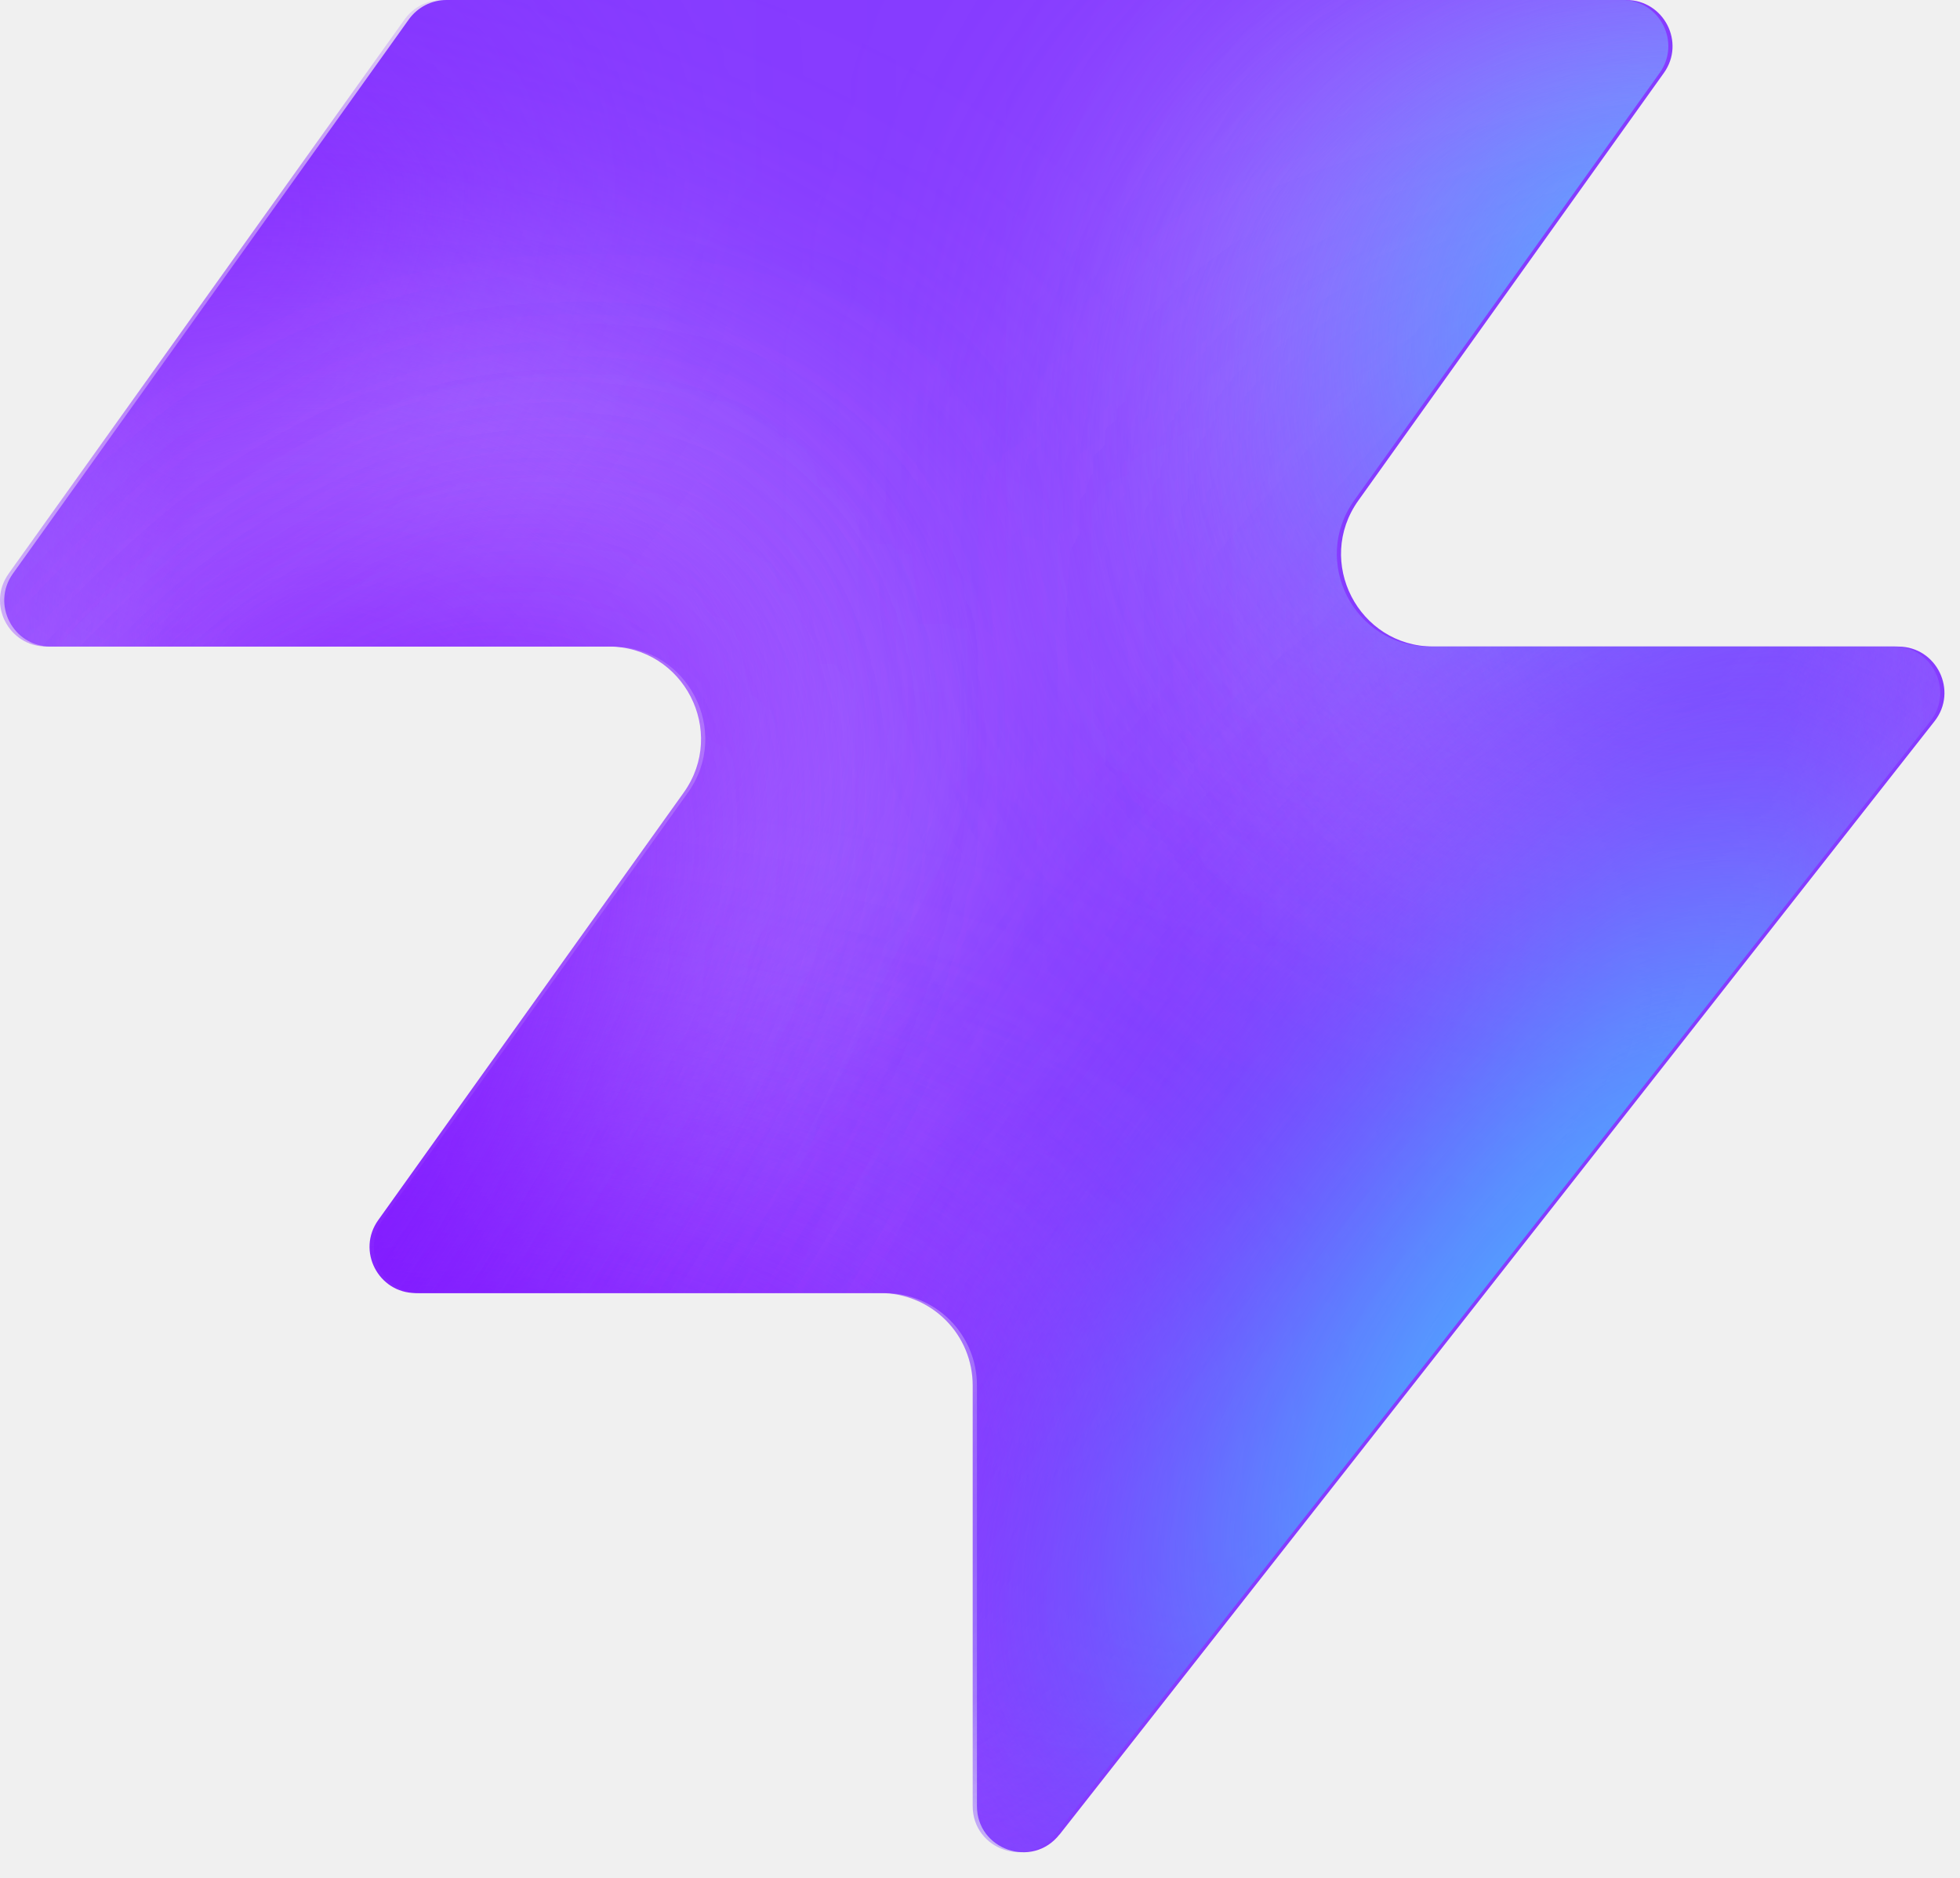
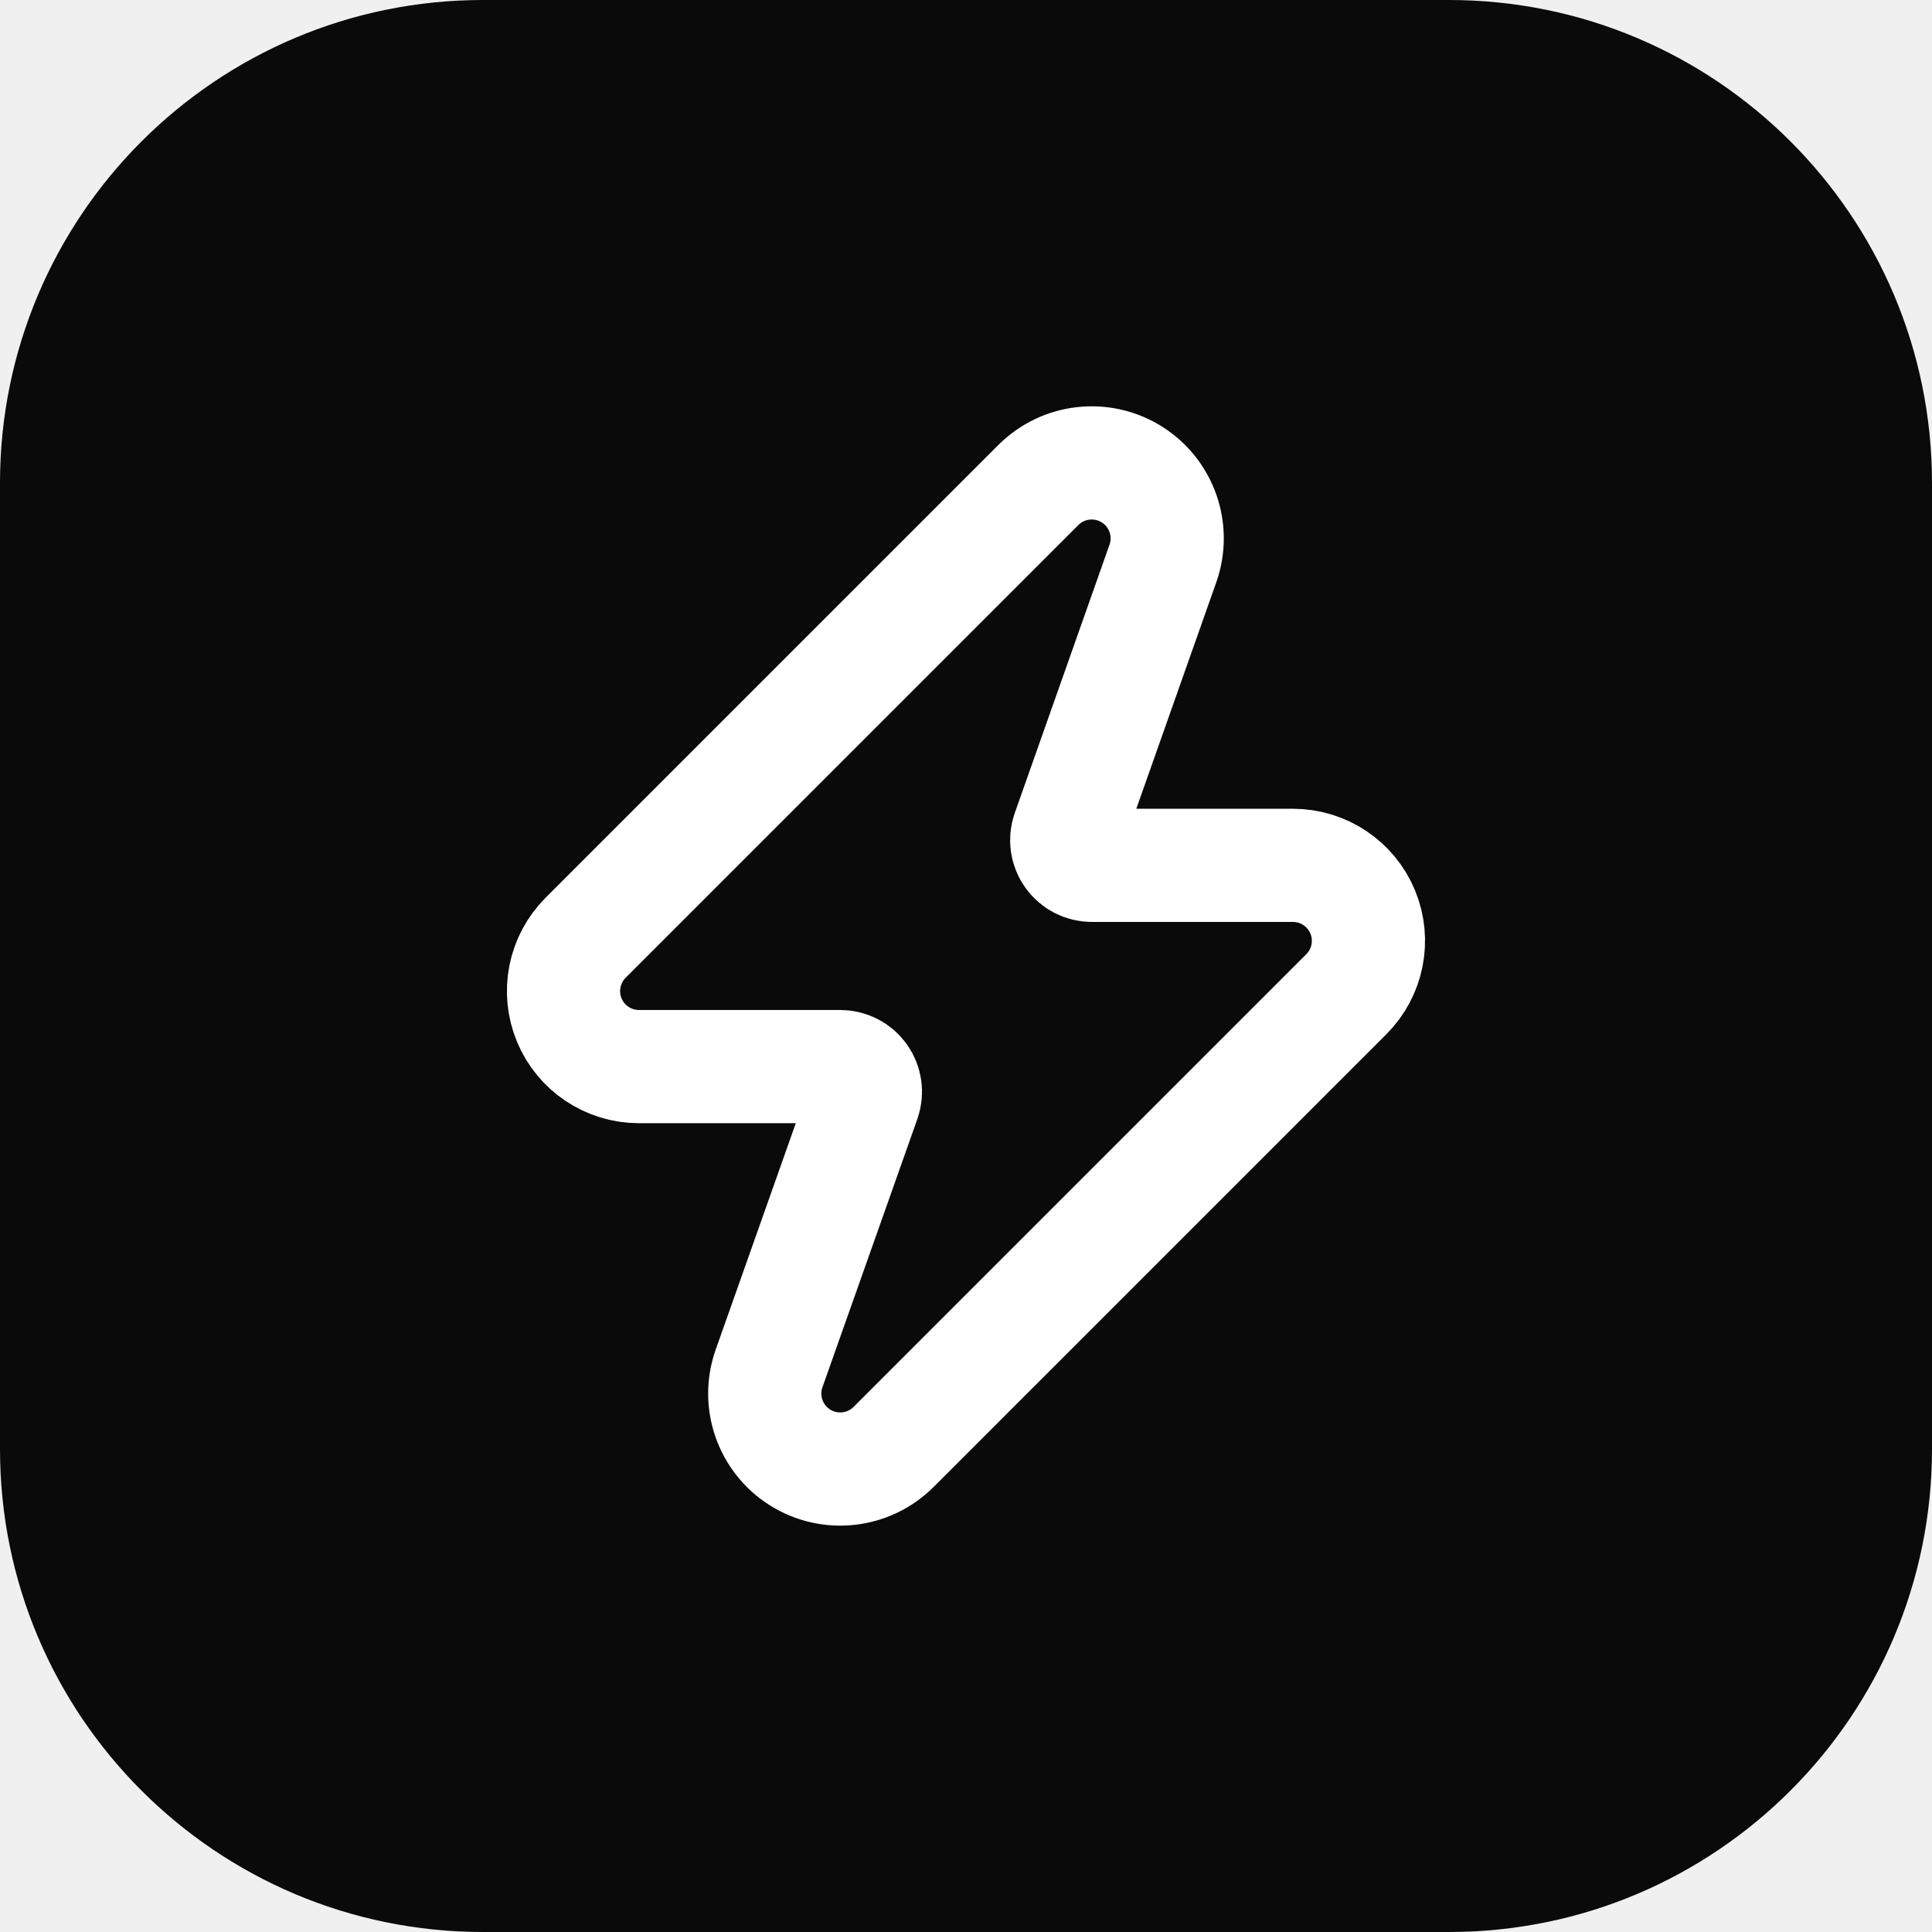
- <svg xmlns="http://www.w3.org/2000/svg" width="48" height="46" fill="none" viewBox="0 0 48 46">
-   <path fill="#863bff" d="M25.946 44.938c-.664.845-2.021.375-2.021-.698V33.937a2.26 2.26 0 0 0-2.262-2.262H10.287c-.92 0-1.456-1.04-.92-1.788l7.48-10.471c1.07-1.497 0-3.578-1.842-3.578H1.237c-.92 0-1.456-1.04-.92-1.788L10.013.474c.214-.297.556-.474.92-.474h28.894c.92 0 1.456 1.04.92 1.788l-7.48 10.471c-1.07 1.498 0 3.579 1.842 3.579h11.377c.943 0 1.473 1.088.89 1.83L25.947 44.94z" style="fill:#863bff;fill:color(display-p3 .525 .23 1);fill-opacity:1" />
-   <mask id="a" width="48" height="46" x="0" y="0" maskUnits="userSpaceOnUse" style="mask-type:alpha">
-     <path fill="#000" d="M25.842 44.938c-.664.844-2.021.375-2.021-.698V33.937a2.26 2.26 0 0 0-2.262-2.262H10.183c-.92 0-1.456-1.04-.92-1.788l7.48-10.471c1.07-1.498 0-3.579-1.842-3.579H1.133c-.92 0-1.456-1.04-.92-1.787L9.91.473c.214-.297.556-.474.92-.474h28.894c.92 0 1.456 1.04.92 1.788l-7.48 10.471c-1.07 1.498 0 3.578 1.842 3.578h11.377c.943 0 1.473 1.088.89 1.832L25.843 44.94z" style="fill:#000;fill-opacity:1" />
-   </mask>
-   <g mask="url(#a)">
-     <g filter="url(#b)">
-       <ellipse cx="5.508" cy="14.704" fill="#ede6ff" rx="5.508" ry="14.704" style="fill:#ede6ff;fill:color(display-p3 .927 .903 1);fill-opacity:1" transform="matrix(.00324 1 1 -.00324 -4.47 31.516)" />
-     </g>
-     <g filter="url(#c)">
-       <ellipse cx="10.399" cy="29.851" fill="#ede6ff" rx="10.399" ry="29.851" style="fill:#ede6ff;fill:color(display-p3 .927 .903 1);fill-opacity:1" transform="matrix(.00324 1 1 -.00324 -39.328 7.883)" />
-     </g>
-     <g filter="url(#d)">
-       <ellipse cx="5.508" cy="30.487" fill="#7e14ff" rx="5.508" ry="30.487" style="fill:#7e14ff;fill:color(display-p3 .492 .077 1);fill-opacity:1" transform="rotate(89.814 -25.913 -14.639)scale(1 -1)" />
-     </g>
-     <g filter="url(#e)">
-       <ellipse cx="5.508" cy="30.599" fill="#7e14ff" rx="5.508" ry="30.599" style="fill:#7e14ff;fill:color(display-p3 .492 .077 1);fill-opacity:1" transform="rotate(89.814 -32.644 -3.334)scale(1 -1)" />
-     </g>
-     <g filter="url(#f)">
-       <ellipse cx="5.508" cy="30.599" fill="#7e14ff" rx="5.508" ry="30.599" style="fill:#7e14ff;fill:color(display-p3 .492 .077 1);fill-opacity:1" transform="matrix(.00324 1 1 -.00324 -34.34 30.47)" />
-     </g>
-     <g filter="url(#g)">
-       <ellipse cx="14.072" cy="22.078" fill="#ede6ff" rx="14.072" ry="22.078" style="fill:#ede6ff;fill:color(display-p3 .927 .903 1);fill-opacity:1" transform="rotate(93.35 24.506 48.493)scale(-1 1)" />
-     </g>
-     <g filter="url(#h)">
-       <ellipse cx="3.47" cy="21.501" fill="#7e14ff" rx="3.47" ry="21.501" style="fill:#7e14ff;fill:color(display-p3 .492 .077 1);fill-opacity:1" transform="rotate(89.009 28.708 47.59)scale(-1 1)" />
-     </g>
-     <g filter="url(#i)">
-       <ellipse cx="3.47" cy="21.501" fill="#7e14ff" rx="3.47" ry="21.501" style="fill:#7e14ff;fill:color(display-p3 .492 .077 1);fill-opacity:1" transform="rotate(89.009 28.708 47.59)scale(-1 1)" />
-     </g>
-     <g filter="url(#j)">
-       <ellipse cx=".387" cy="8.972" fill="#7e14ff" rx="4.407" ry="29.108" style="fill:#7e14ff;fill:color(display-p3 .492 .077 1);fill-opacity:1" transform="rotate(39.51 .387 8.972)" />
-     </g>
-     <g filter="url(#k)">
-       <ellipse cx="47.523" cy="-6.092" fill="#7e14ff" rx="4.407" ry="29.108" style="fill:#7e14ff;fill:color(display-p3 .492 .077 1);fill-opacity:1" transform="rotate(37.892 47.523 -6.092)" />
-     </g>
-     <g filter="url(#l)">
-       <ellipse cx="41.412" cy="6.333" fill="#47bfff" rx="5.971" ry="9.665" style="fill:#47bfff;fill:color(display-p3 .28 .748 1);fill-opacity:1" transform="rotate(37.892 41.412 6.333)" />
-     </g>
-     <g filter="url(#m)">
-       <ellipse cx="-1.879" cy="38.332" fill="#7e14ff" rx="4.407" ry="29.108" style="fill:#7e14ff;fill:color(display-p3 .492 .077 1);fill-opacity:1" transform="rotate(37.892 -1.88 38.332)" />
-     </g>
-     <g filter="url(#n)">
-       <ellipse cx="-1.879" cy="38.332" fill="#7e14ff" rx="4.407" ry="29.108" style="fill:#7e14ff;fill:color(display-p3 .492 .077 1);fill-opacity:1" transform="rotate(37.892 -1.88 38.332)" />
-     </g>
-     <g filter="url(#o)">
-       <ellipse cx="35.651" cy="29.907" fill="#7e14ff" rx="4.407" ry="29.108" style="fill:#7e14ff;fill:color(display-p3 .492 .077 1);fill-opacity:1" transform="rotate(37.892 35.651 29.907)" />
-     </g>
-     <g filter="url(#p)">
-       <ellipse cx="38.418" cy="32.4" fill="#47bfff" rx="5.971" ry="15.297" style="fill:#47bfff;fill:color(display-p3 .28 .748 1);fill-opacity:1" transform="rotate(37.892 38.418 32.4)" />
-     </g>
+ <svg xmlns="http://www.w3.org/2000/svg" width="32" height="32" viewBox="0 0 32 32">
+   <rect width="32" height="32" rx="8" fill="#0a0a0a" />
+   <g transform="translate(6 6) scale(0.8333)" fill="none" stroke="#fff" stroke-width="2.25" stroke-linecap="round" stroke-linejoin="round">
+     <path d="M15.914 4a1.5 1.5 0 00-2.474-1.561l-9 9A1.5 1.5 0 005.5 14h4.002a.5.5 0 01.471.666L8.086 20a1.5 1.5 0 002.475 1.56l9-9A1.5 1.5 0 0018.5 10h-3.997a.5.5 0 01-.472-.667z" />
  </g>
-   <defs>
-     <filter id="b" width="60.045" height="41.654" x="-19.77" y="16.149" color-interpolation-filters="sRGB" filterUnits="userSpaceOnUse">
-       <feFlood flood-opacity="0" result="BackgroundImageFix" />
-       <feBlend in="SourceGraphic" in2="BackgroundImageFix" result="shape" />
-       <feGaussianBlur result="effect1_foregroundBlur_2002_17158" stdDeviation="7.659" />
-     </filter>
-     <filter id="c" width="90.34" height="51.437" x="-54.613" y="-7.533" color-interpolation-filters="sRGB" filterUnits="userSpaceOnUse">
-       <feFlood flood-opacity="0" result="BackgroundImageFix" />
-       <feBlend in="SourceGraphic" in2="BackgroundImageFix" result="shape" />
-       <feGaussianBlur result="effect1_foregroundBlur_2002_17158" stdDeviation="7.659" />
-     </filter>
-     <filter id="d" width="79.355" height="29.4" x="-49.64" y="2.03" color-interpolation-filters="sRGB" filterUnits="userSpaceOnUse">
-       <feFlood flood-opacity="0" result="BackgroundImageFix" />
-       <feBlend in="SourceGraphic" in2="BackgroundImageFix" result="shape" />
-       <feGaussianBlur result="effect1_foregroundBlur_2002_17158" stdDeviation="4.596" />
-     </filter>
-     <filter id="e" width="79.579" height="29.4" x="-45.045" y="20.029" color-interpolation-filters="sRGB" filterUnits="userSpaceOnUse">
-       <feFlood flood-opacity="0" result="BackgroundImageFix" />
-       <feBlend in="SourceGraphic" in2="BackgroundImageFix" result="shape" />
-       <feGaussianBlur result="effect1_foregroundBlur_2002_17158" stdDeviation="4.596" />
-     </filter>
-     <filter id="f" width="79.579" height="29.4" x="-43.513" y="21.178" color-interpolation-filters="sRGB" filterUnits="userSpaceOnUse">
-       <feFlood flood-opacity="0" result="BackgroundImageFix" />
-       <feBlend in="SourceGraphic" in2="BackgroundImageFix" result="shape" />
-       <feGaussianBlur result="effect1_foregroundBlur_2002_17158" stdDeviation="4.596" />
-     </filter>
-     <filter id="g" width="74.749" height="58.852" x="15.756" y="-17.901" color-interpolation-filters="sRGB" filterUnits="userSpaceOnUse">
-       <feFlood flood-opacity="0" result="BackgroundImageFix" />
-       <feBlend in="SourceGraphic" in2="BackgroundImageFix" result="shape" />
-       <feGaussianBlur result="effect1_foregroundBlur_2002_17158" stdDeviation="7.659" />
-     </filter>
-     <filter id="h" width="61.377" height="25.362" x="23.548" y="2.284" color-interpolation-filters="sRGB" filterUnits="userSpaceOnUse">
-       <feFlood flood-opacity="0" result="BackgroundImageFix" />
-       <feBlend in="SourceGraphic" in2="BackgroundImageFix" result="shape" />
-       <feGaussianBlur result="effect1_foregroundBlur_2002_17158" stdDeviation="4.596" />
-     </filter>
-     <filter id="i" width="61.377" height="25.362" x="23.548" y="2.284" color-interpolation-filters="sRGB" filterUnits="userSpaceOnUse">
-       <feFlood flood-opacity="0" result="BackgroundImageFix" />
-       <feBlend in="SourceGraphic" in2="BackgroundImageFix" result="shape" />
-       <feGaussianBlur result="effect1_foregroundBlur_2002_17158" stdDeviation="4.596" />
-     </filter>
-     <filter id="j" width="56.045" height="63.649" x="-27.636" y="-22.853" color-interpolation-filters="sRGB" filterUnits="userSpaceOnUse">
-       <feFlood flood-opacity="0" result="BackgroundImageFix" />
-       <feBlend in="SourceGraphic" in2="BackgroundImageFix" result="shape" />
-       <feGaussianBlur result="effect1_foregroundBlur_2002_17158" stdDeviation="4.596" />
-     </filter>
-     <filter id="k" width="54.814" height="64.646" x="20.116" y="-38.415" color-interpolation-filters="sRGB" filterUnits="userSpaceOnUse">
-       <feFlood flood-opacity="0" result="BackgroundImageFix" />
-       <feBlend in="SourceGraphic" in2="BackgroundImageFix" result="shape" />
-       <feGaussianBlur result="effect1_foregroundBlur_2002_17158" stdDeviation="4.596" />
-     </filter>
-     <filter id="l" width="33.541" height="35.313" x="24.641" y="-11.323" color-interpolation-filters="sRGB" filterUnits="userSpaceOnUse">
-       <feFlood flood-opacity="0" result="BackgroundImageFix" />
-       <feBlend in="SourceGraphic" in2="BackgroundImageFix" result="shape" />
-       <feGaussianBlur result="effect1_foregroundBlur_2002_17158" stdDeviation="4.596" />
-     </filter>
-     <filter id="m" width="54.814" height="64.646" x="-29.286" y="6.009" color-interpolation-filters="sRGB" filterUnits="userSpaceOnUse">
-       <feFlood flood-opacity="0" result="BackgroundImageFix" />
-       <feBlend in="SourceGraphic" in2="BackgroundImageFix" result="shape" />
-       <feGaussianBlur result="effect1_foregroundBlur_2002_17158" stdDeviation="4.596" />
-     </filter>
-     <filter id="n" width="54.814" height="64.646" x="-29.286" y="6.009" color-interpolation-filters="sRGB" filterUnits="userSpaceOnUse">
-       <feFlood flood-opacity="0" result="BackgroundImageFix" />
-       <feBlend in="SourceGraphic" in2="BackgroundImageFix" result="shape" />
-       <feGaussianBlur result="effect1_foregroundBlur_2002_17158" stdDeviation="4.596" />
-     </filter>
-     <filter id="o" width="54.814" height="64.646" x="8.244" y="-2.416" color-interpolation-filters="sRGB" filterUnits="userSpaceOnUse">
-       <feFlood flood-opacity="0" result="BackgroundImageFix" />
-       <feBlend in="SourceGraphic" in2="BackgroundImageFix" result="shape" />
-       <feGaussianBlur result="effect1_foregroundBlur_2002_17158" stdDeviation="4.596" />
-     </filter>
-     <filter id="p" width="39.409" height="43.623" x="18.713" y="10.588" color-interpolation-filters="sRGB" filterUnits="userSpaceOnUse">
-       <feFlood flood-opacity="0" result="BackgroundImageFix" />
-       <feBlend in="SourceGraphic" in2="BackgroundImageFix" result="shape" />
-       <feGaussianBlur result="effect1_foregroundBlur_2002_17158" stdDeviation="4.596" />
-     </filter>
-   </defs>
</svg>
